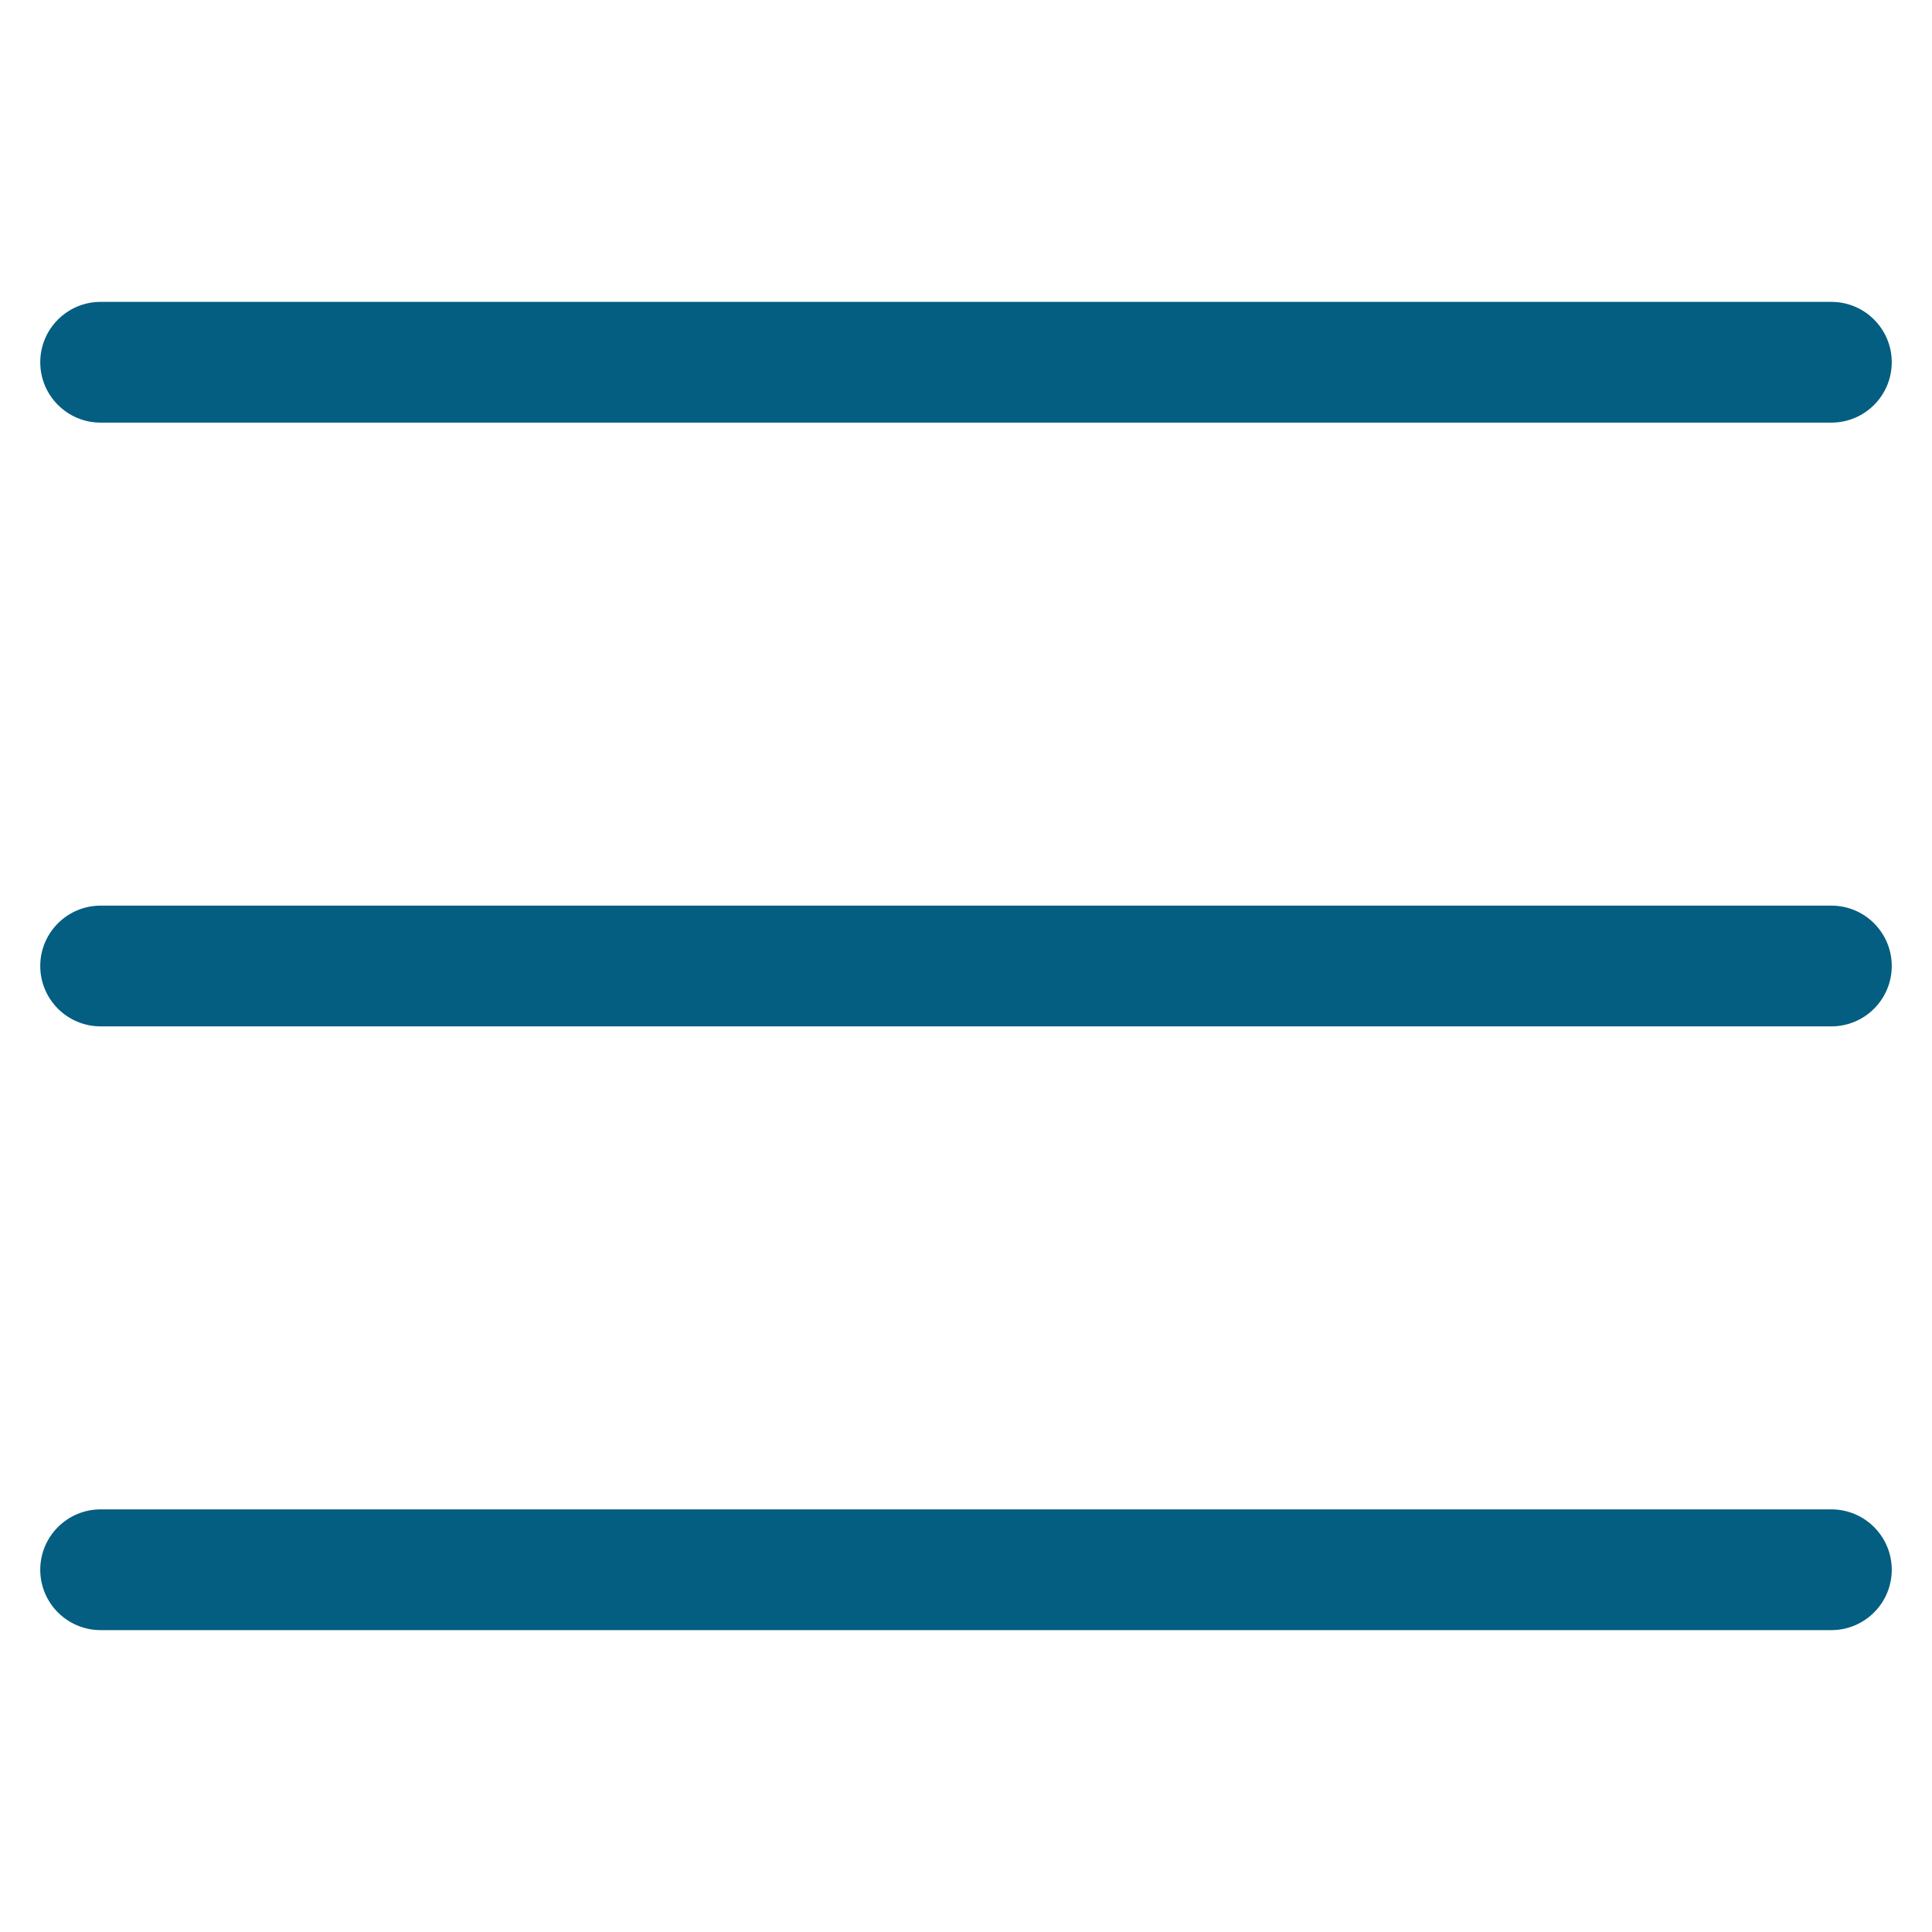
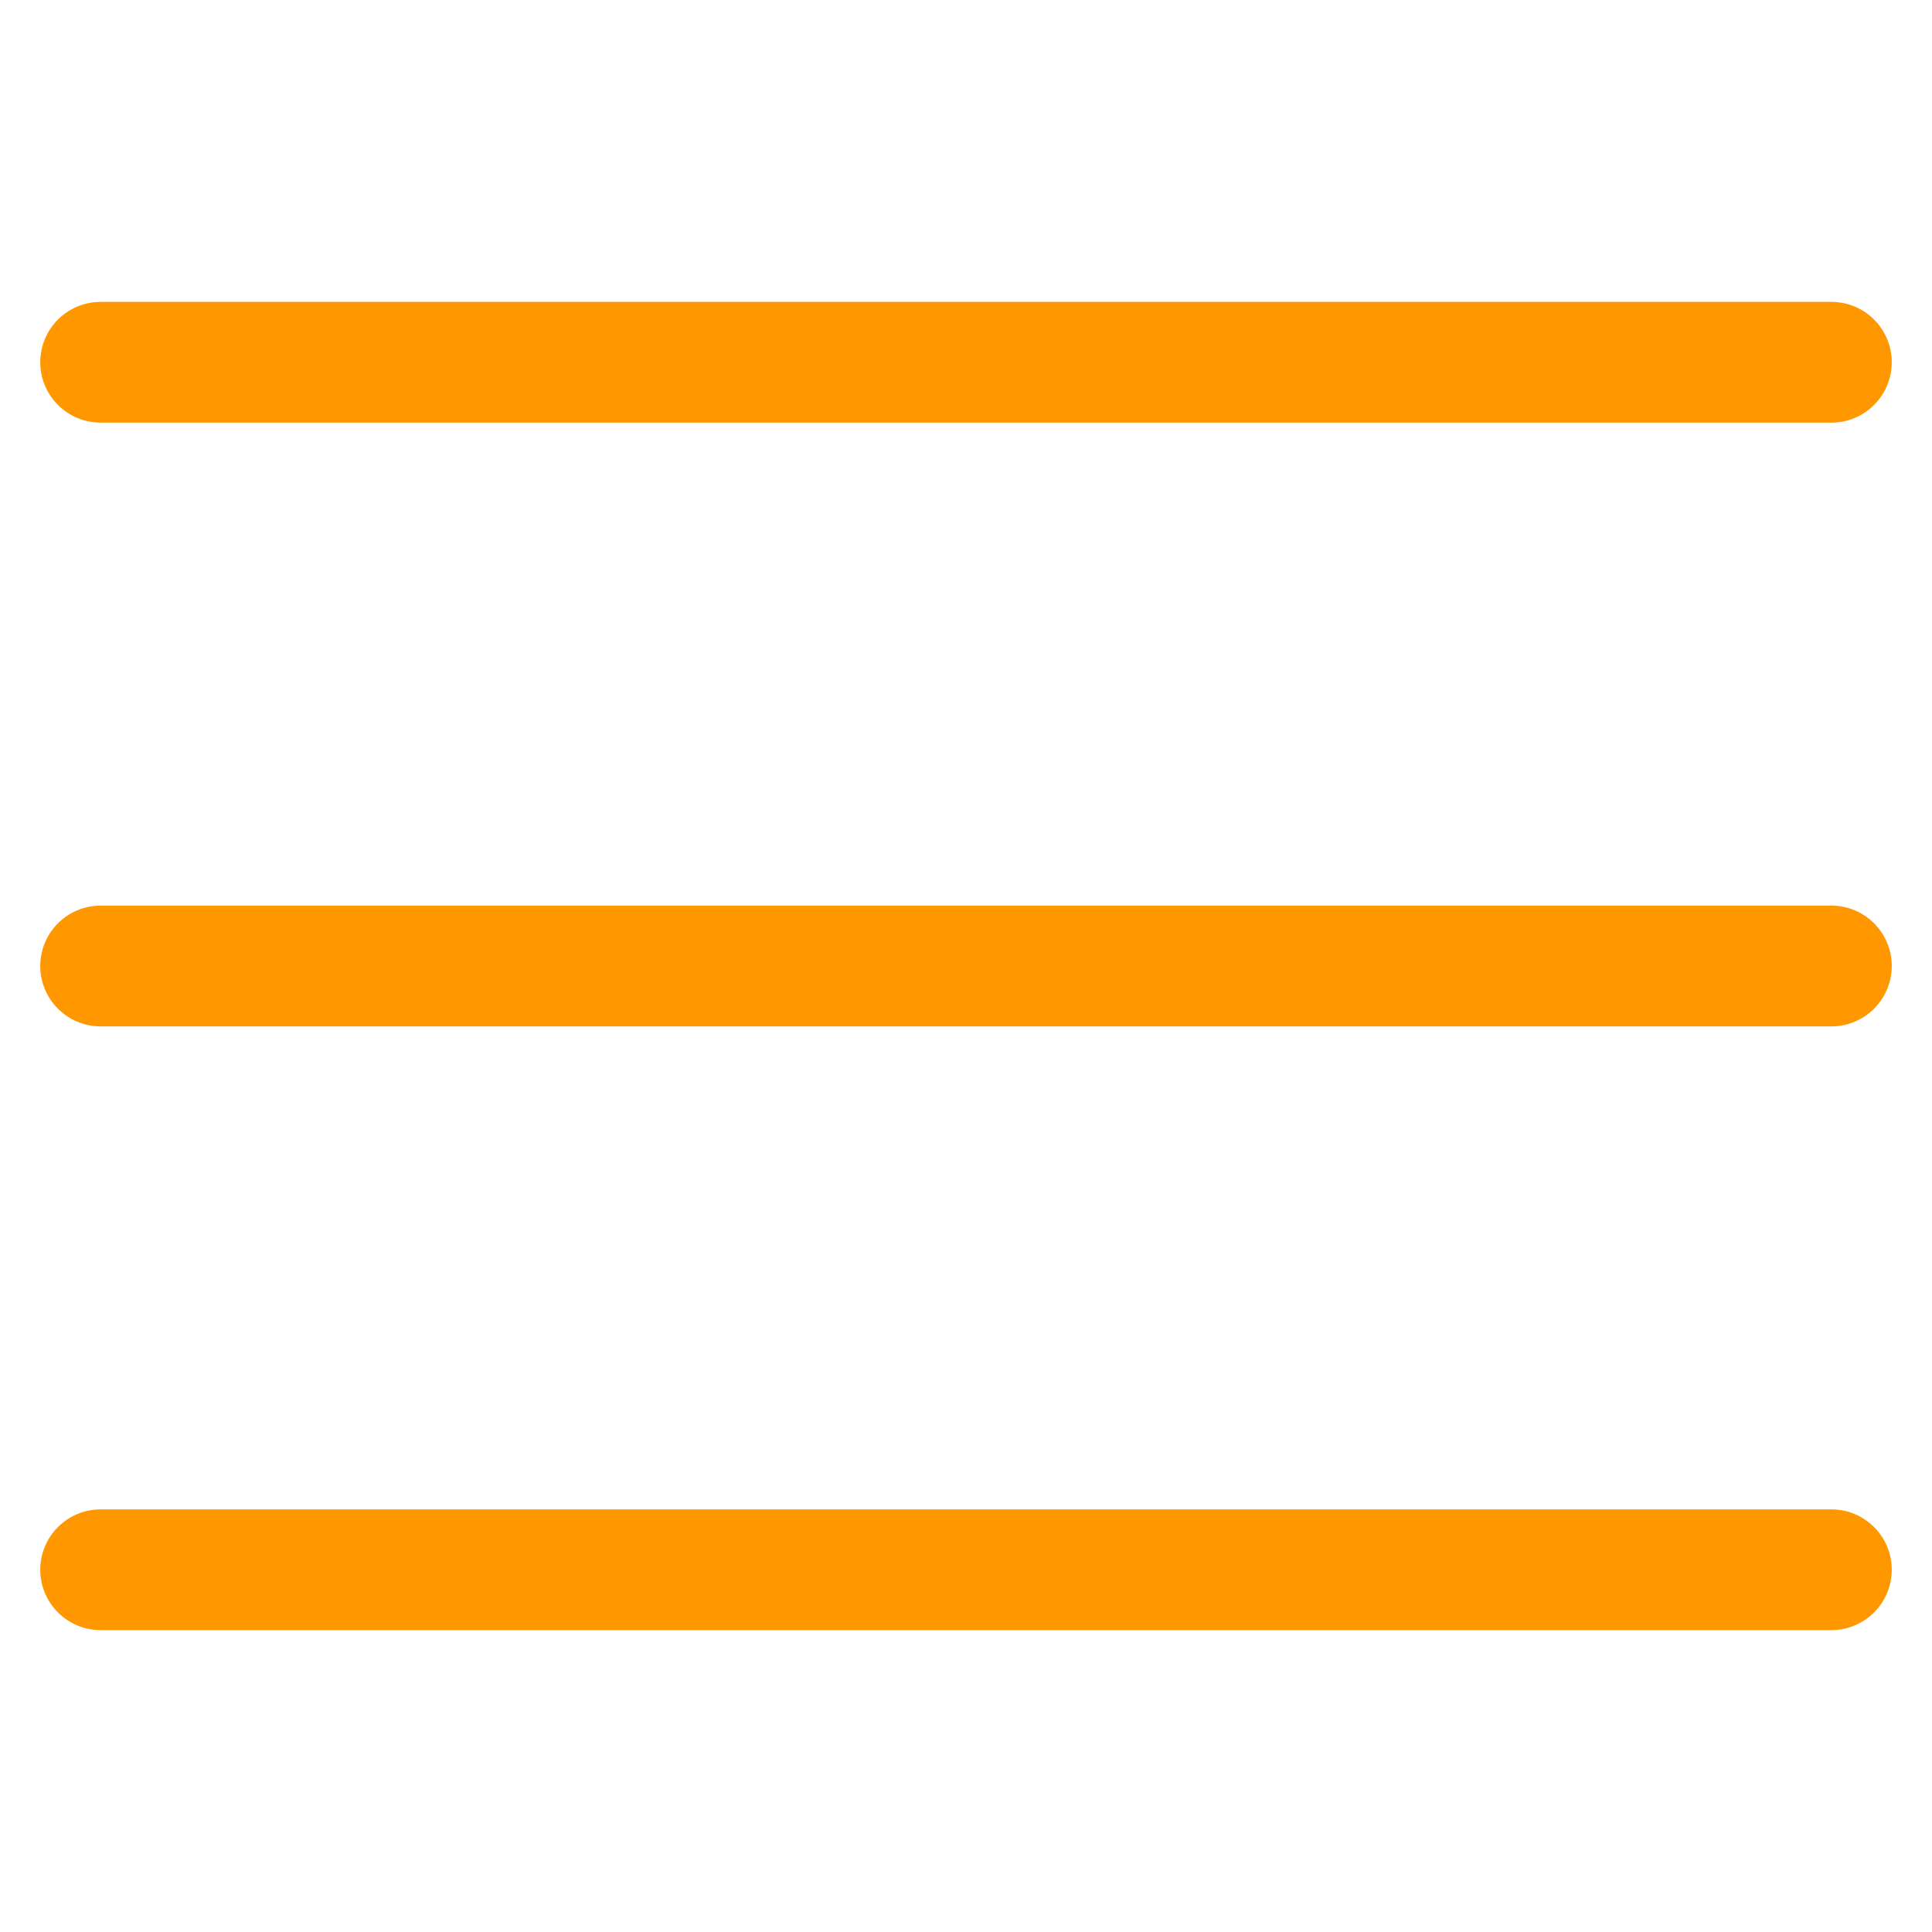
- <svg xmlns="http://www.w3.org/2000/svg" fill="#045e81" width="24" height="24" viewBox="0 0 24 24">
+ <svg xmlns="http://www.w3.org/2000/svg" fill="#ff9800" width="24" height="24" viewBox="0 0 24 24">
  <path clip-rule="evenodd" d="M0.5 4.5C0.5 4.086 0.836 3.75 1.25 3.75H22.75C23.164 3.75 23.5 4.086 23.5 4.5C23.5 4.914 23.164 5.25 22.75 5.25H1.25C0.836 5.25 0.5 4.914 0.5 4.5ZM0.5 12C0.5 11.586 0.836 11.25 1.25 11.25H22.75C23.164 11.25 23.5 11.586 23.5 12C23.5 12.414 23.164 12.75 22.75 12.75H1.25C0.836 12.75 0.5 12.414 0.5 12ZM1.25 18.75C0.836 18.75 0.5 19.086 0.5 19.5C0.5 19.914 0.836 20.25 1.25 20.25H22.75C23.164 20.25 23.5 19.914 23.5 19.5C23.5 19.086 23.164 18.75 22.75 18.75H1.25Z" />
</svg>
